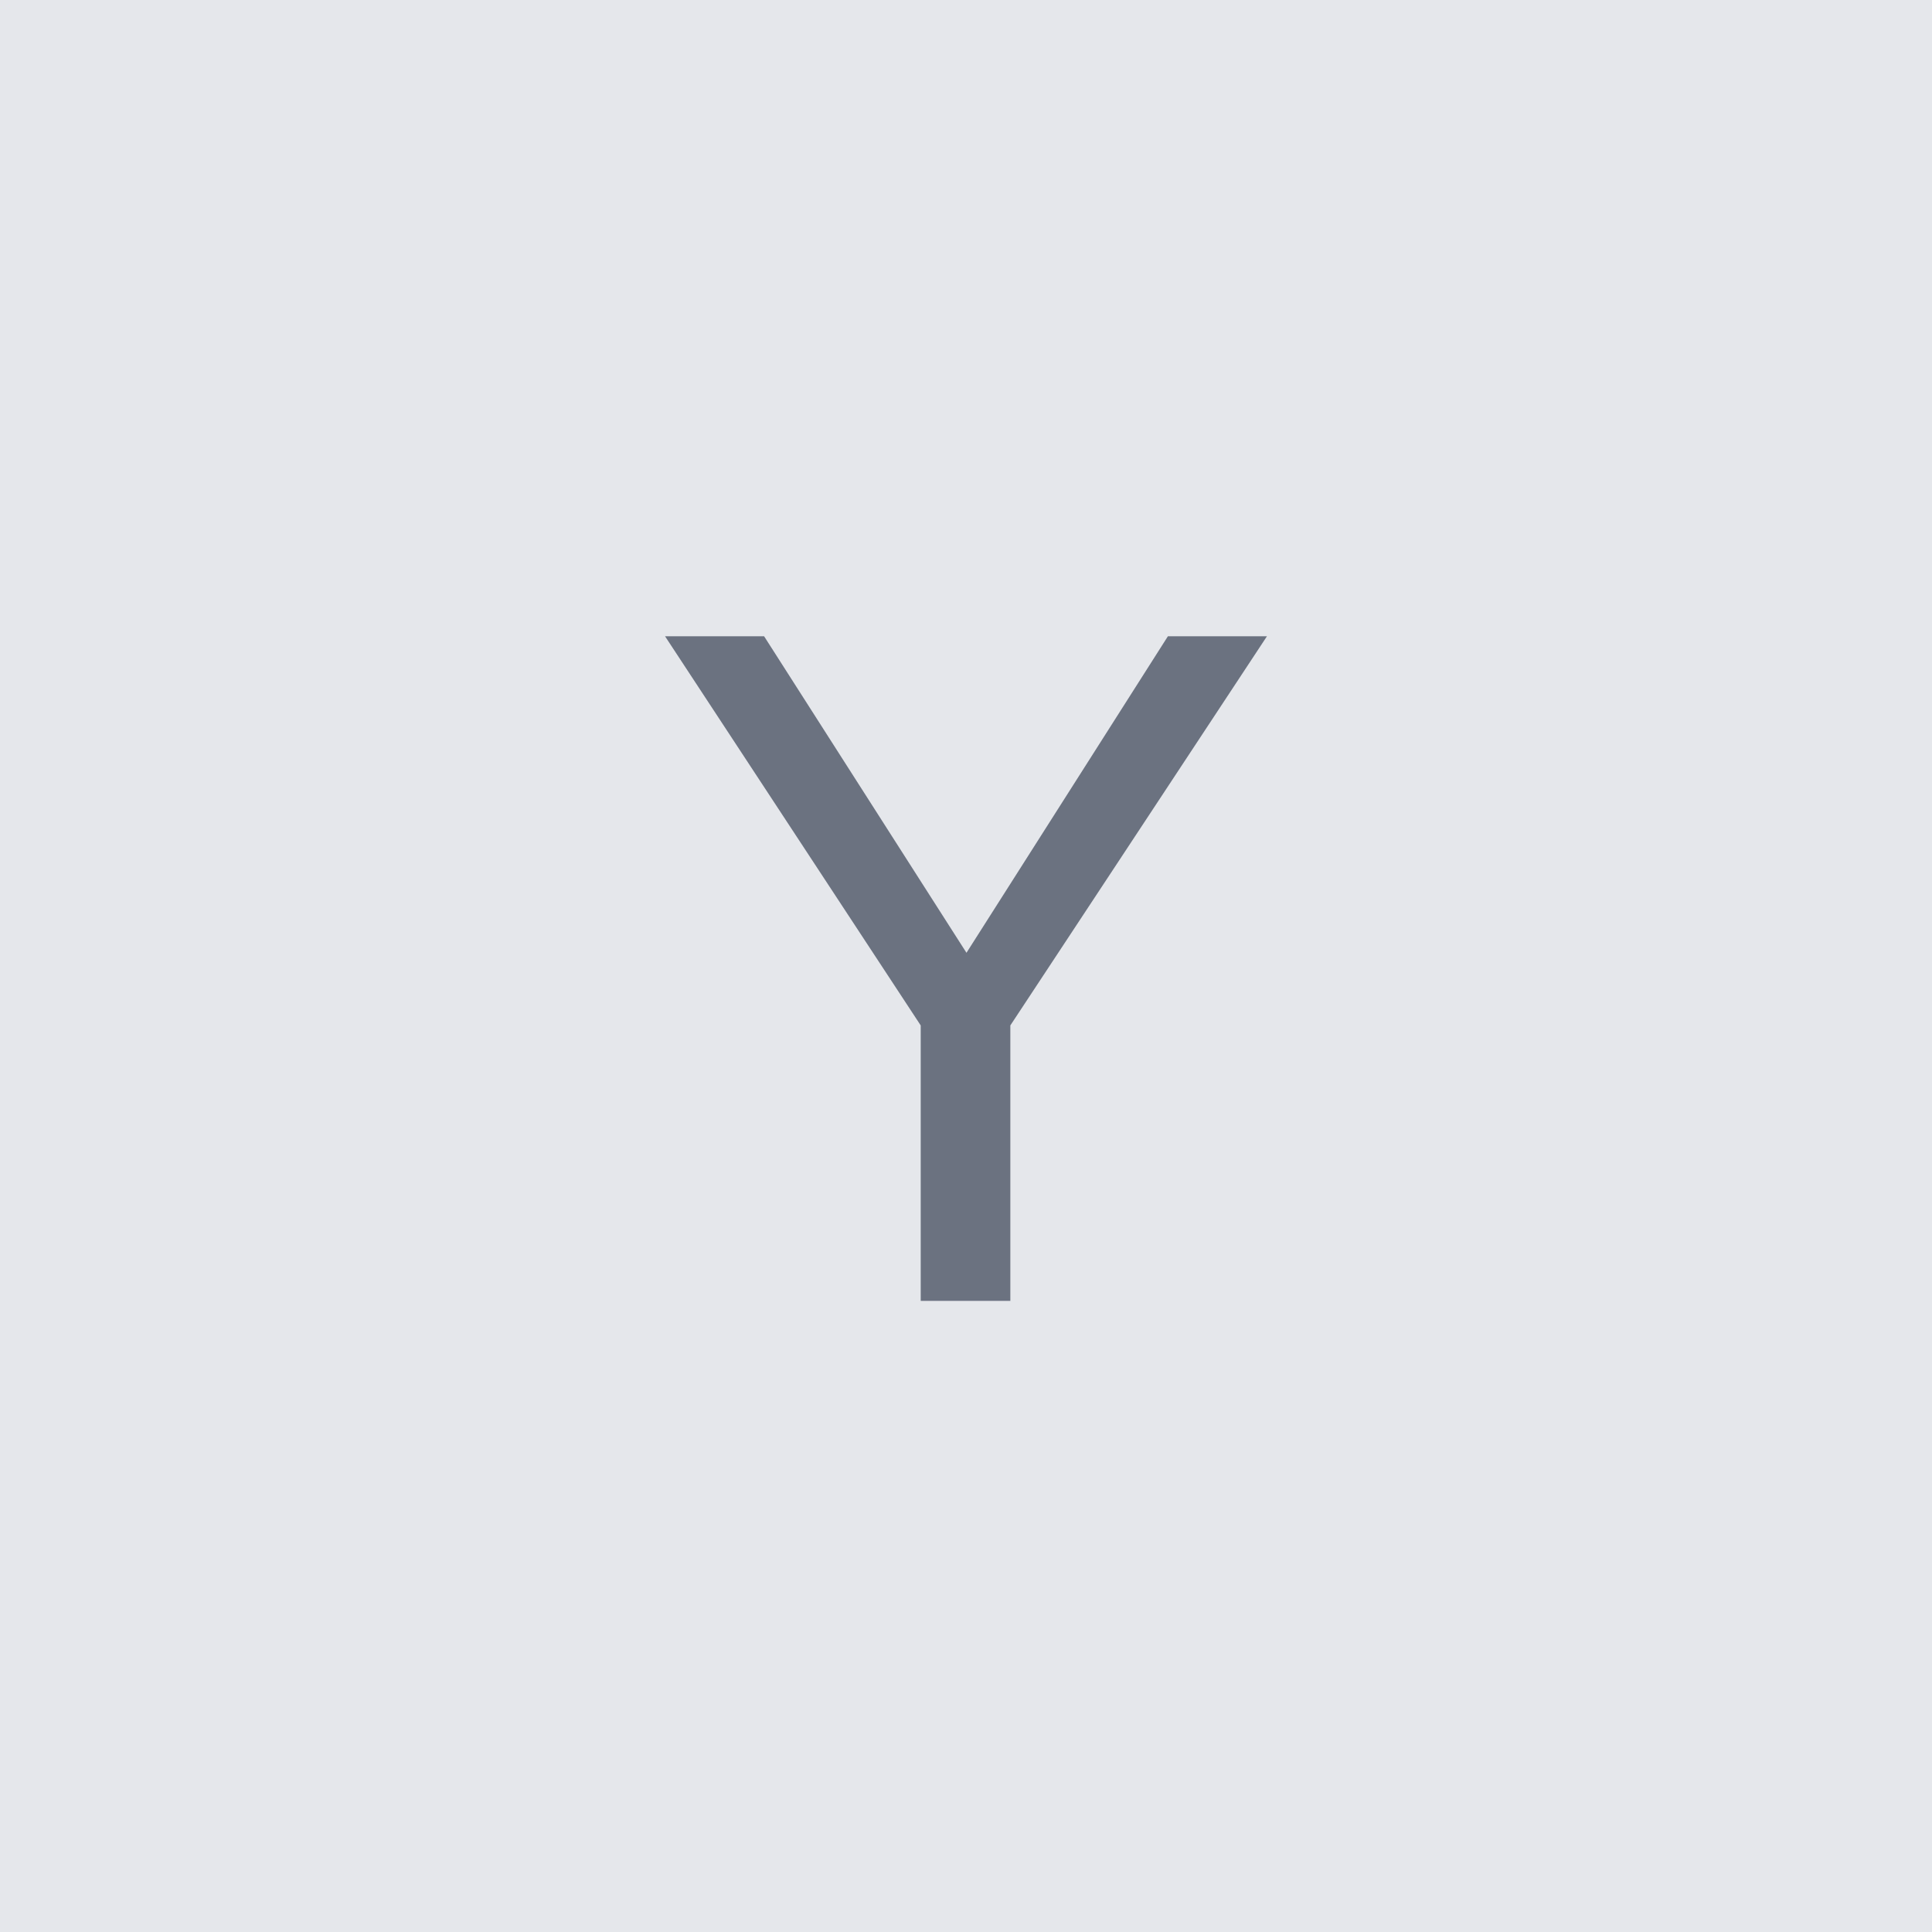
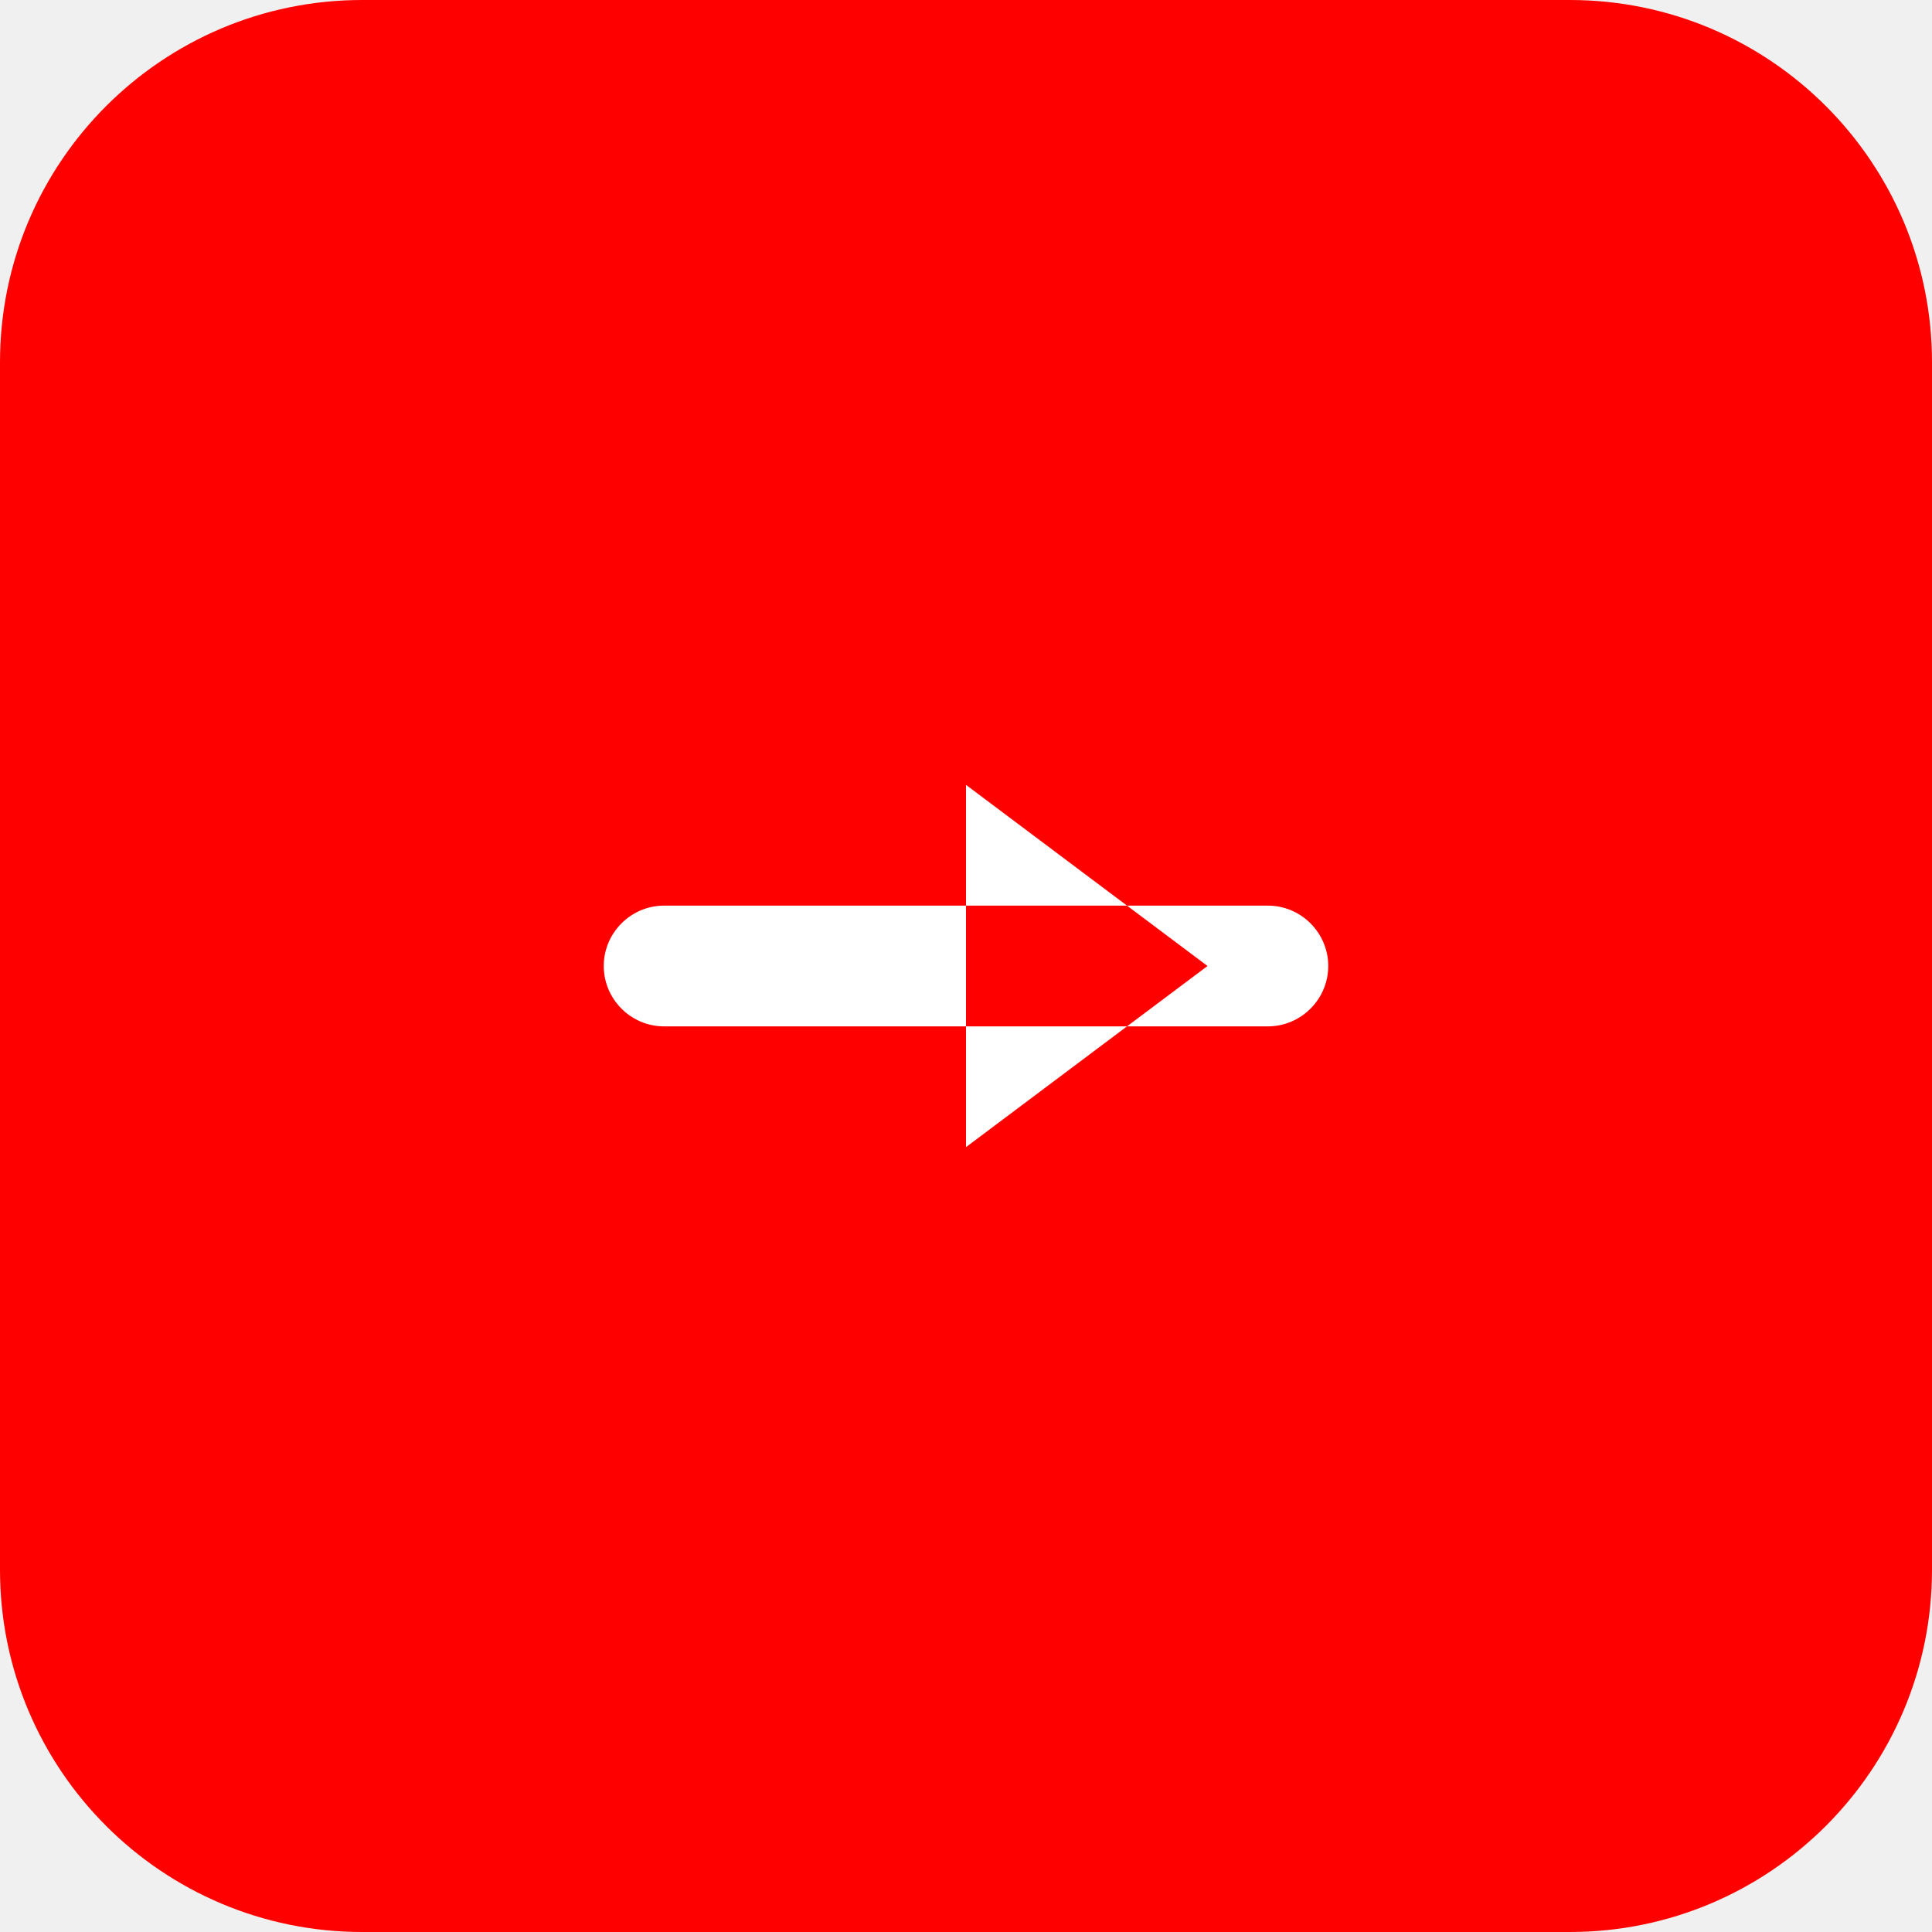
- <svg xmlns="http://www.w3.org/2000/svg" width="64" height="64">
-   <rect width="64" height="64" fill="#e5e7eb" />
-   <text x="50%" y="50%" dominant-baseline="central" text-anchor="middle" fill="#6b7280" font-size="32" font-family="Arial, sans-serif">Y</text>
+ <svg xmlns="http://www.w3.org/2000/svg" width="64px" height="64px" viewBox="0 0 64 64" version="1.1">
+   <g stroke="none" stroke-width="1" fill="none" fill-rule="evenodd">
+     <rect fill="#FF0000" x="0" y="0" width="64" height="64" rx="12" />
+     <path d="M44,32 L44,32 C44,33.1 43.1,34 42,34 L22,34 C20.9,34 20,33.1 20,32 L20,32 C20,30.9 20.9,30 22,30 L42,30 C43.1,30 44,30.9 44,32 Z M32,38 L40,32 L32,26 L32,38 Z" fill="#FFFFFF" />
+   </g>
</svg>
